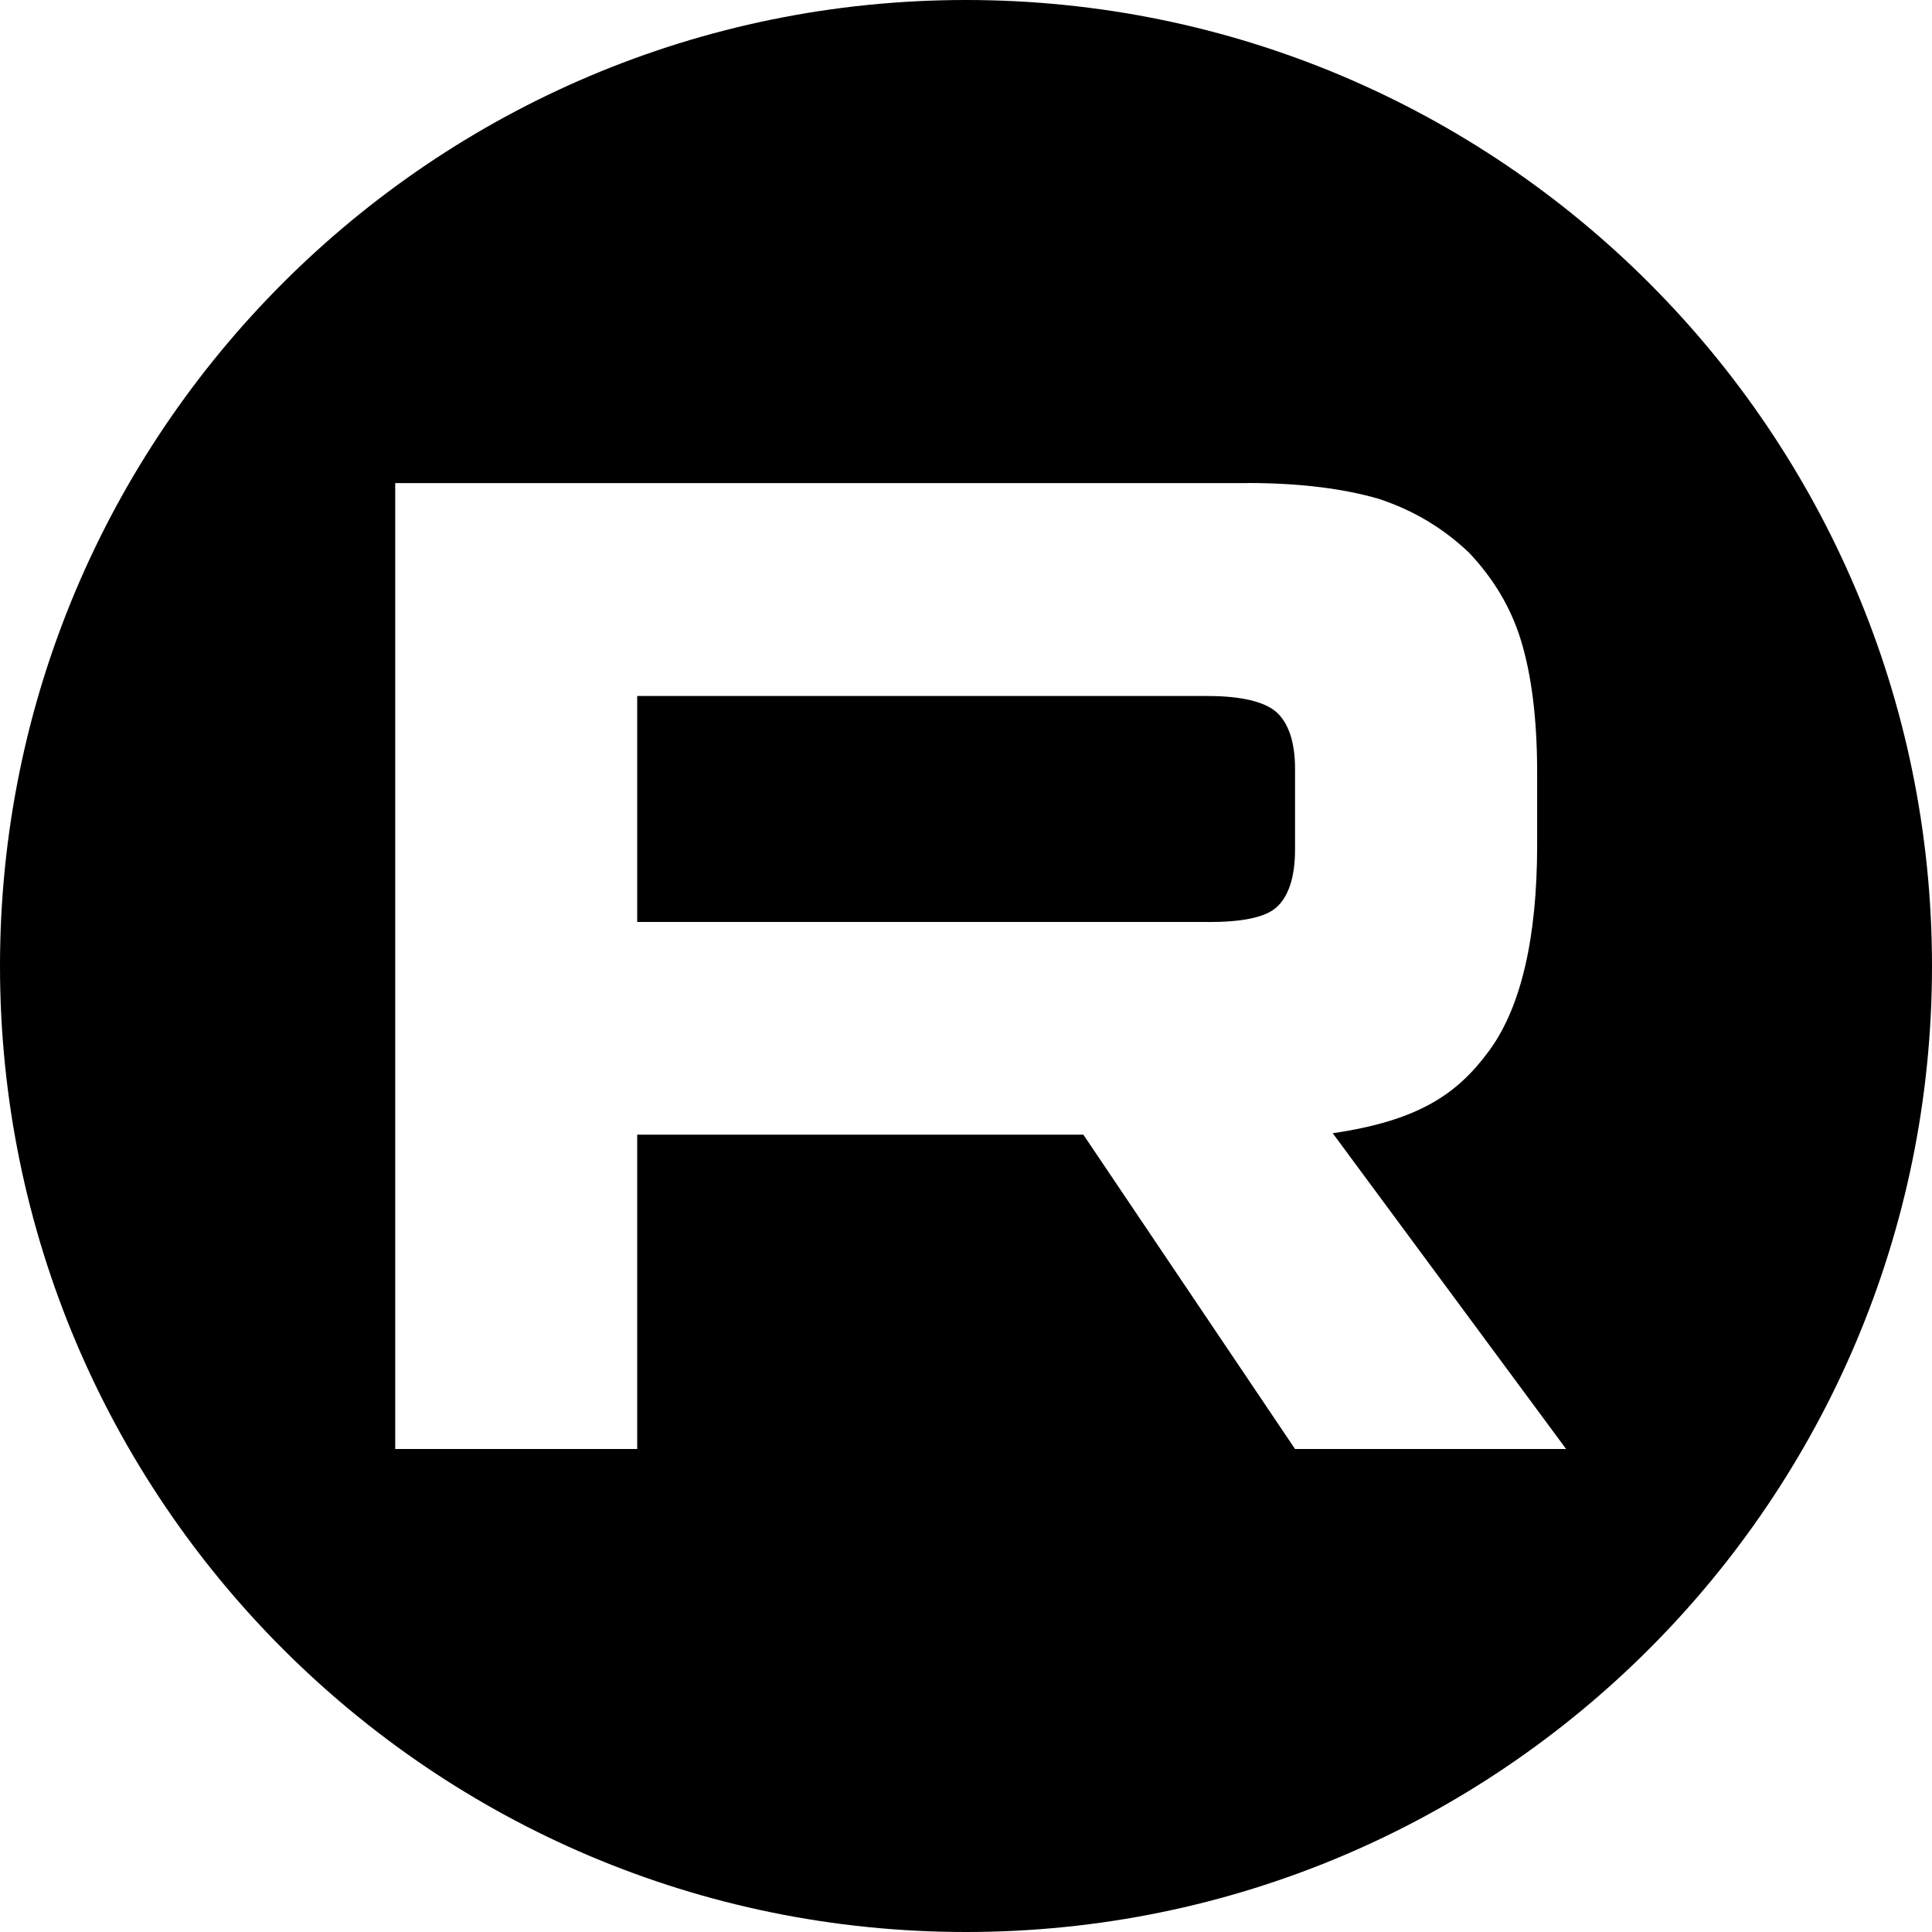
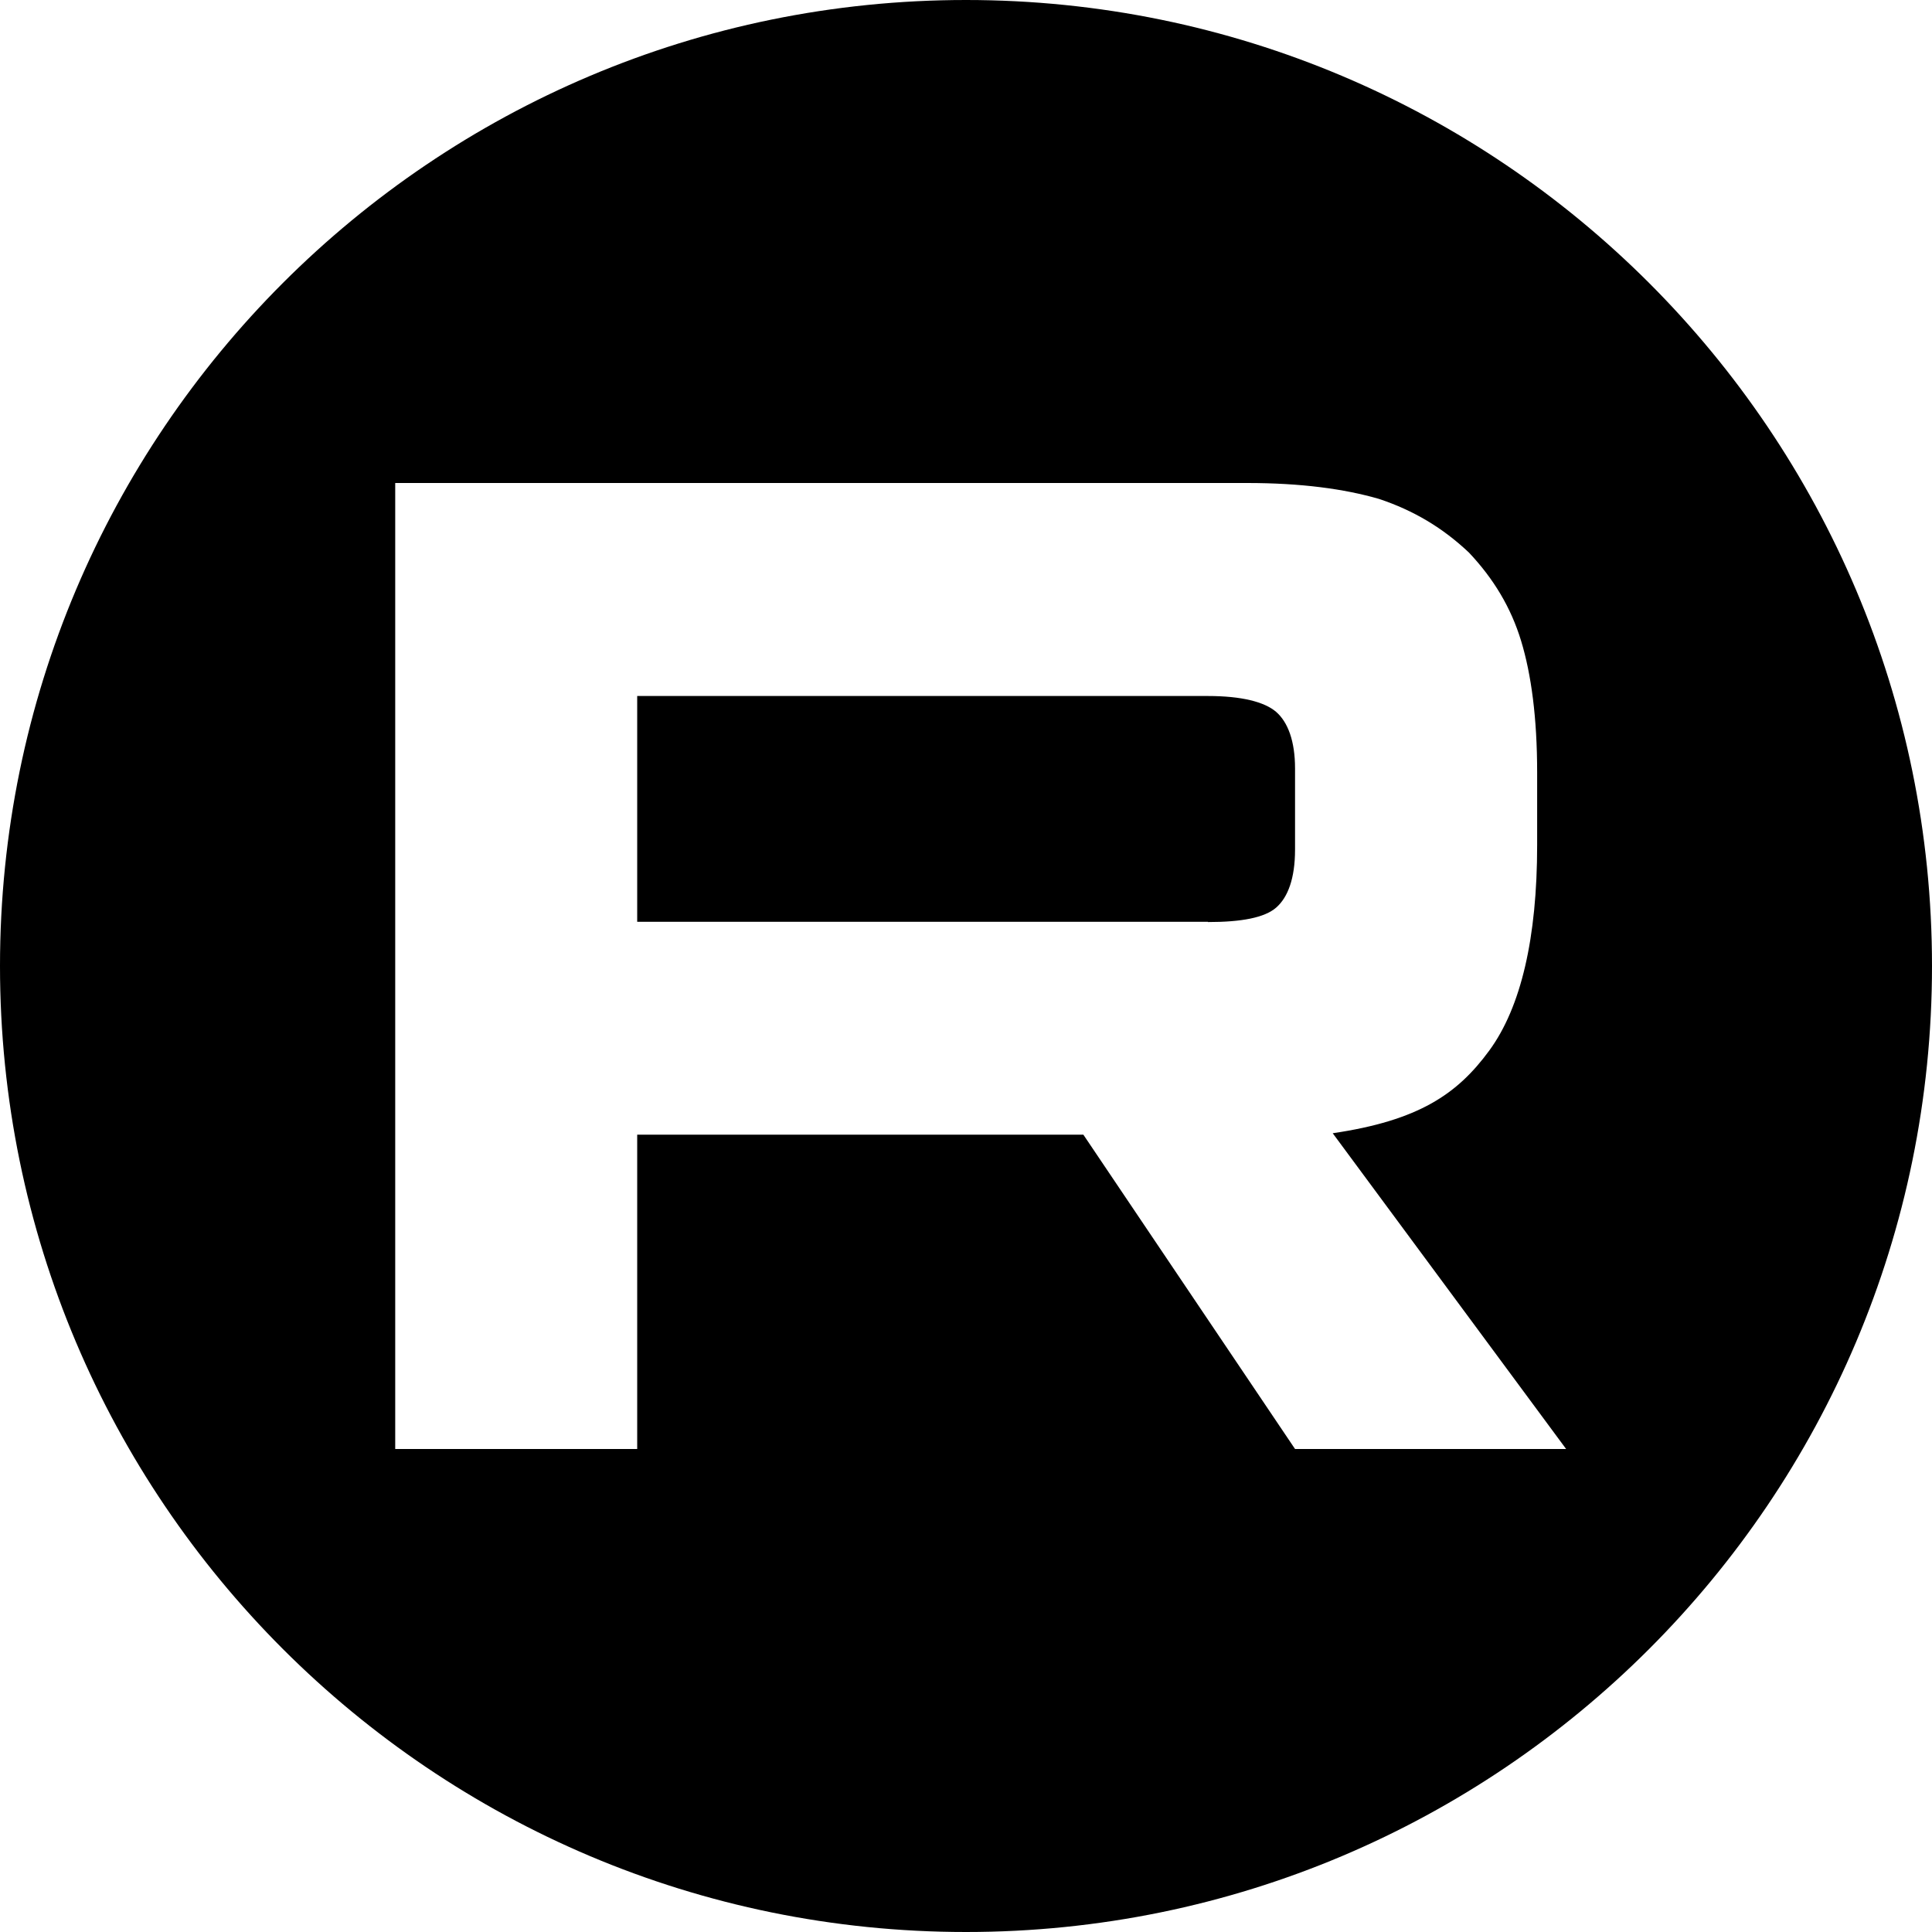
- <svg xmlns="http://www.w3.org/2000/svg" width="16" height="16" viewBox="0 0 16 16" fill="none">
-   <path d="M8 0C3.582 0 0 3.582 0 8C0 12.418 3.582 16 8 16C12.418 16 16 12.418 16 8C16 3.582 12.418 0 8 0ZM10.725 12L8.972 9.397H5.277V12H3.273V4.001H10.329V4C10.772 4 11.133 4.048 11.421 4.132C11.709 4.228 11.949 4.372 12.165 4.576C12.369 4.792 12.513 5.031 12.597 5.307C12.681 5.583 12.73 5.943 12.73 6.398V6.998C12.73 7.766 12.597 8.341 12.333 8.701C12.069 9.061 11.749 9.28 11.037 9.385L12.97 12L10.725 12Z" fill="black" />
-   <path d="M10.004 5.764H5.277V7.635H10.004V7.636C10.28 7.636 10.473 7.6 10.569 7.516C10.665 7.432 10.725 7.276 10.725 7.036V6.364C10.725 6.136 10.665 5.98 10.569 5.896C10.473 5.812 10.28 5.764 10.004 5.764Z" fill="black" />
+ <svg xmlns="http://www.w3.org/2000/svg" width="16" height="16" fill="none" viewBox="0 0 16 16">
+   <path fill="#000" d="M8 0a8 8 0 1 0 0 16A8 8 0 0 0 8 0m2.725 12L8.972 9.397H5.277V12H3.273V4h7.056c.443 0 .803.048 1.092.132.288.096.528.24.744.444.204.216.348.455.432.731s.133.636.133 1.091v.6c0 .768-.133 1.343-.397 1.703s-.584.579-1.296.684L12.97 12z" />
+   <path fill="#000" d="M10.004 5.764H5.277v1.87h4.727v.002c.277 0 .469-.036.565-.12s.156-.24.156-.48v-.672c0-.228-.06-.384-.156-.468-.097-.084-.289-.132-.565-.132" />
</svg>
